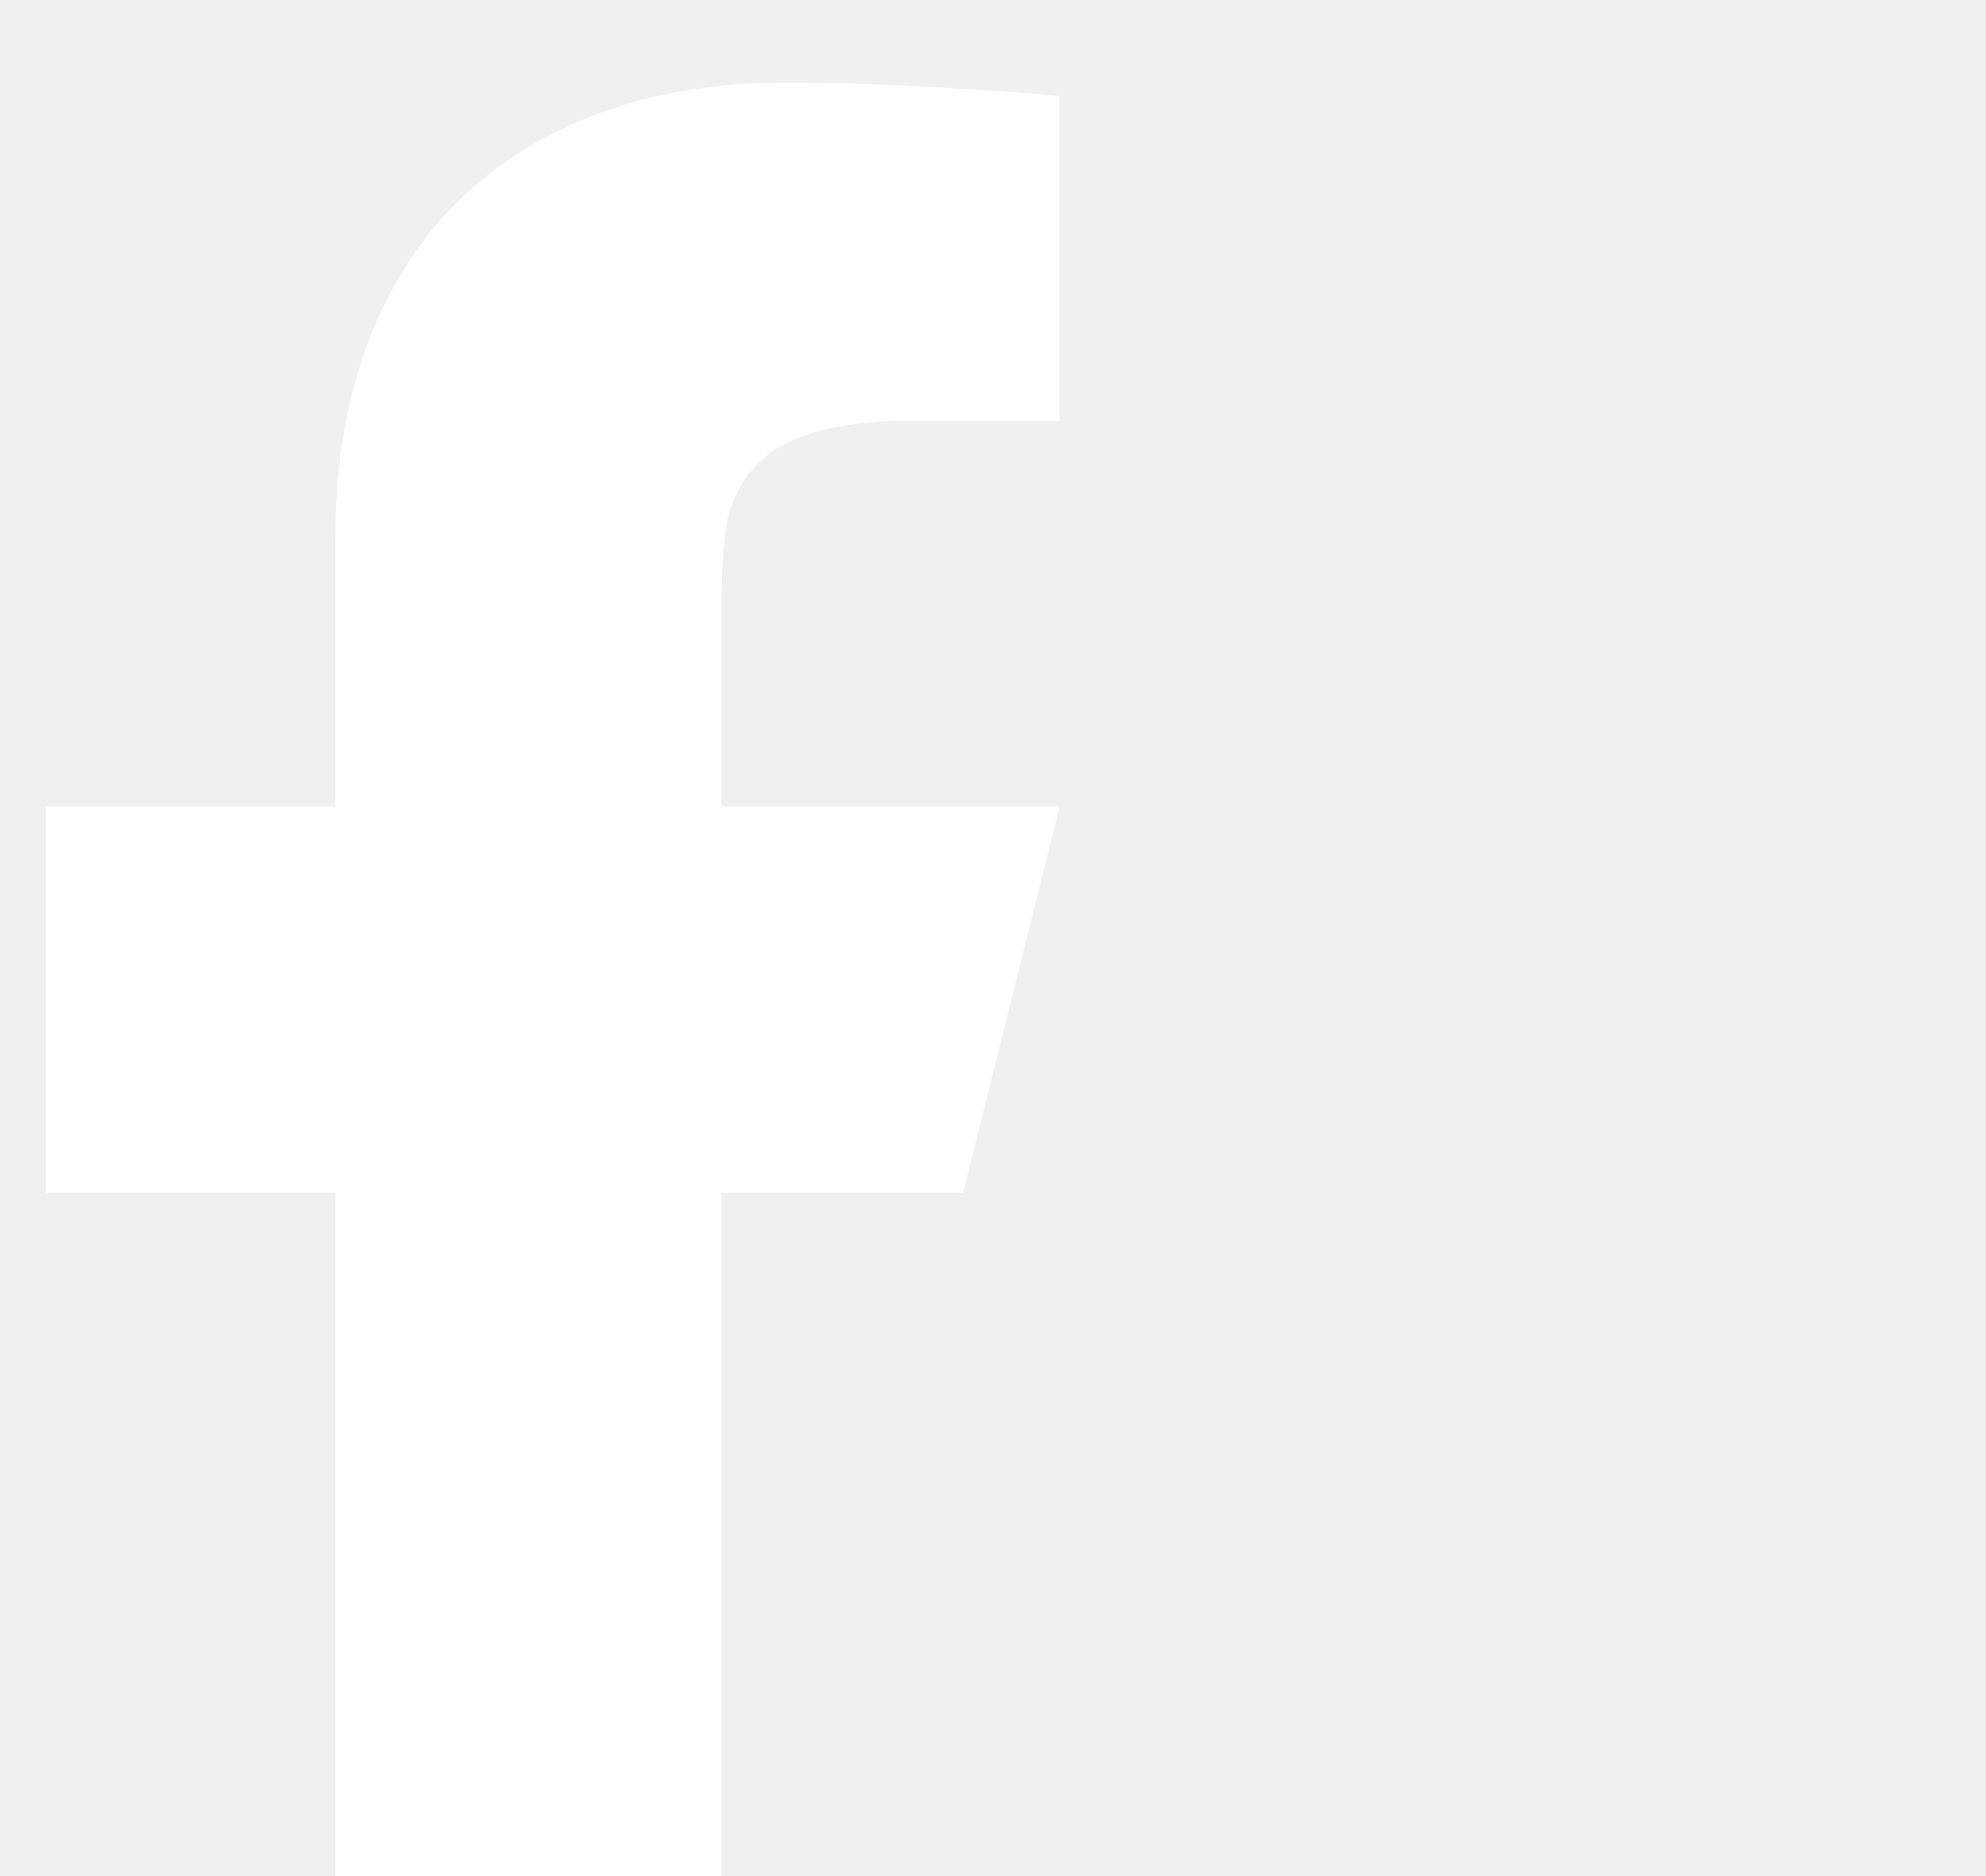
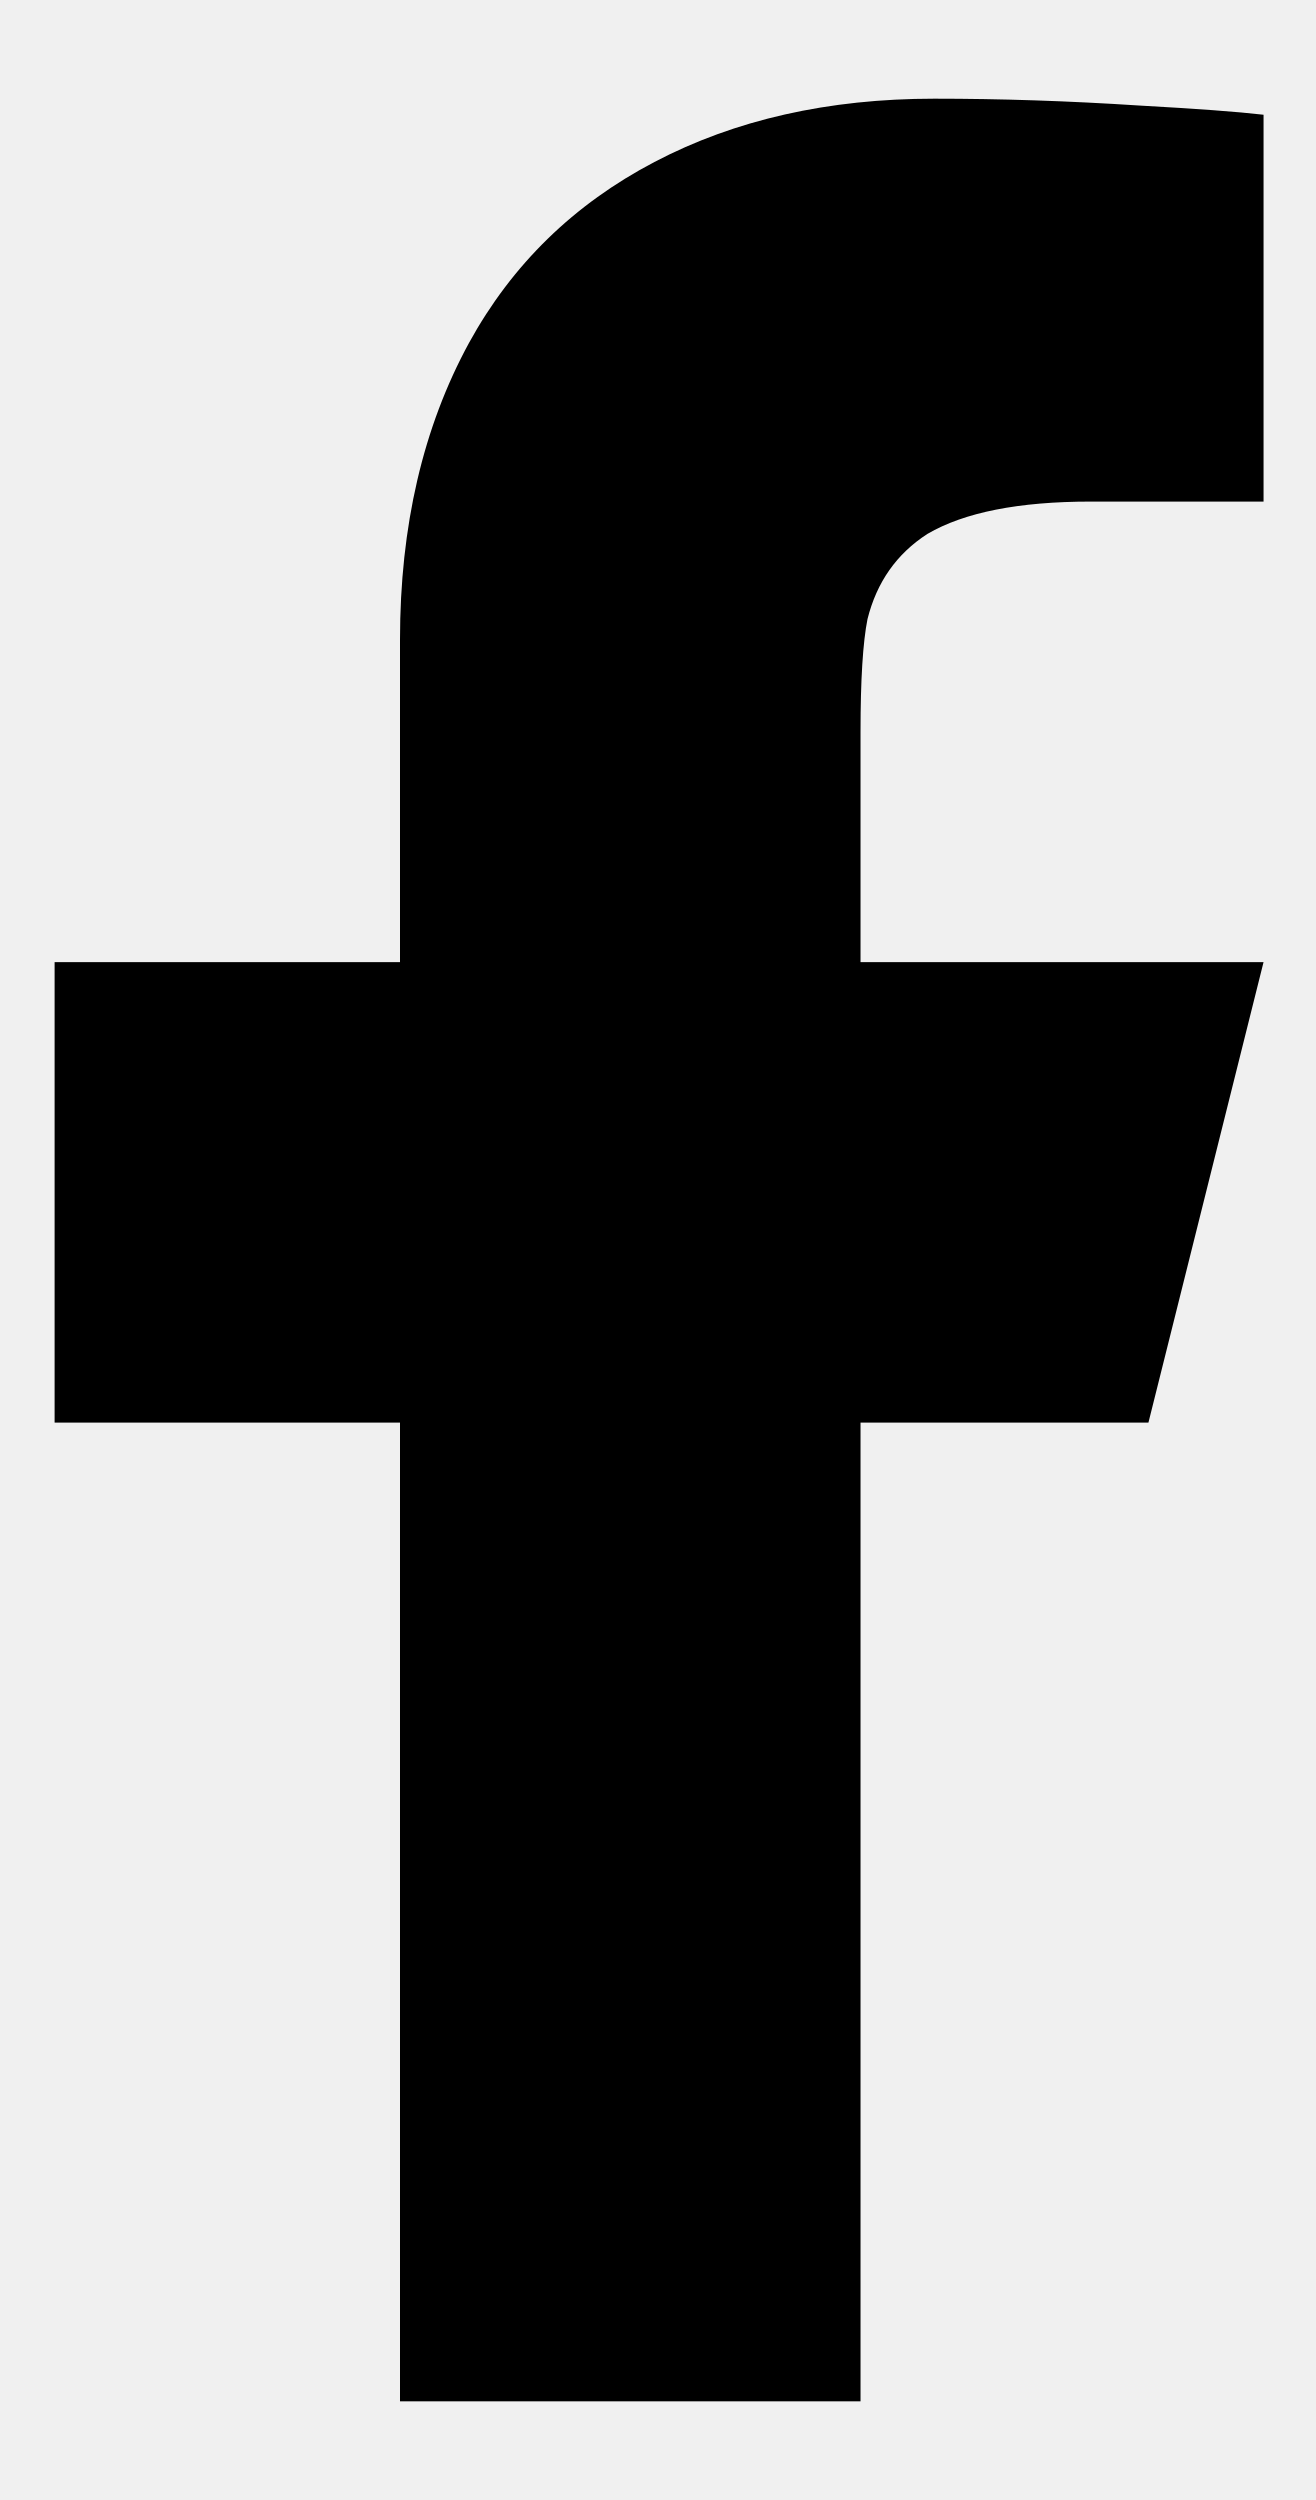
- <svg xmlns="http://www.w3.org/2000/svg" viewBox="0 0 18 17" fill="#ffffff">
-   <path d="M6.54 10.812H8.728L9.603 7.312H6.54V5.562C6.54 5.166 6.558 4.88 6.593 4.705C6.663 4.425 6.814 4.209 7.048 4.058C7.328 3.894 7.742 3.812 8.29 3.812H9.603V0.872C9.404 0.849 9.089 0.826 8.658 0.802C8.121 0.767 7.602 0.75 7.1 0.75C6.295 0.75 5.586 0.91 4.974 1.231C4.361 1.552 3.892 2.01 3.565 2.605C3.215 3.247 3.04 3.999 3.04 4.862V7.312H0.415V10.812H3.04V18.25H6.54V10.812Z" fill="#ffffff" />
+ <svg xmlns="http://www.w3.org/2000/svg" viewBox="0 0 10 19" fill="currentColor">
+   <path d="M6.54 10.812H8.728L9.603 7.312H6.54V5.562C6.54 5.166 6.558 4.88 6.593 4.705C6.663 4.425 6.814 4.209 7.048 4.058C7.328 3.894 7.742 3.812 8.29 3.812H9.603V0.872C9.404 0.849 9.089 0.826 8.658 0.802C8.121 0.767 7.602 0.75 7.1 0.75C6.295 0.75 5.586 0.91 4.974 1.231C4.361 1.552 3.892 2.01 3.565 2.605C3.215 3.247 3.04 3.999 3.04 4.862V7.312H0.415V10.812H3.04V18.25H6.54V10.812Z" fill="currentColor" />
</svg>
